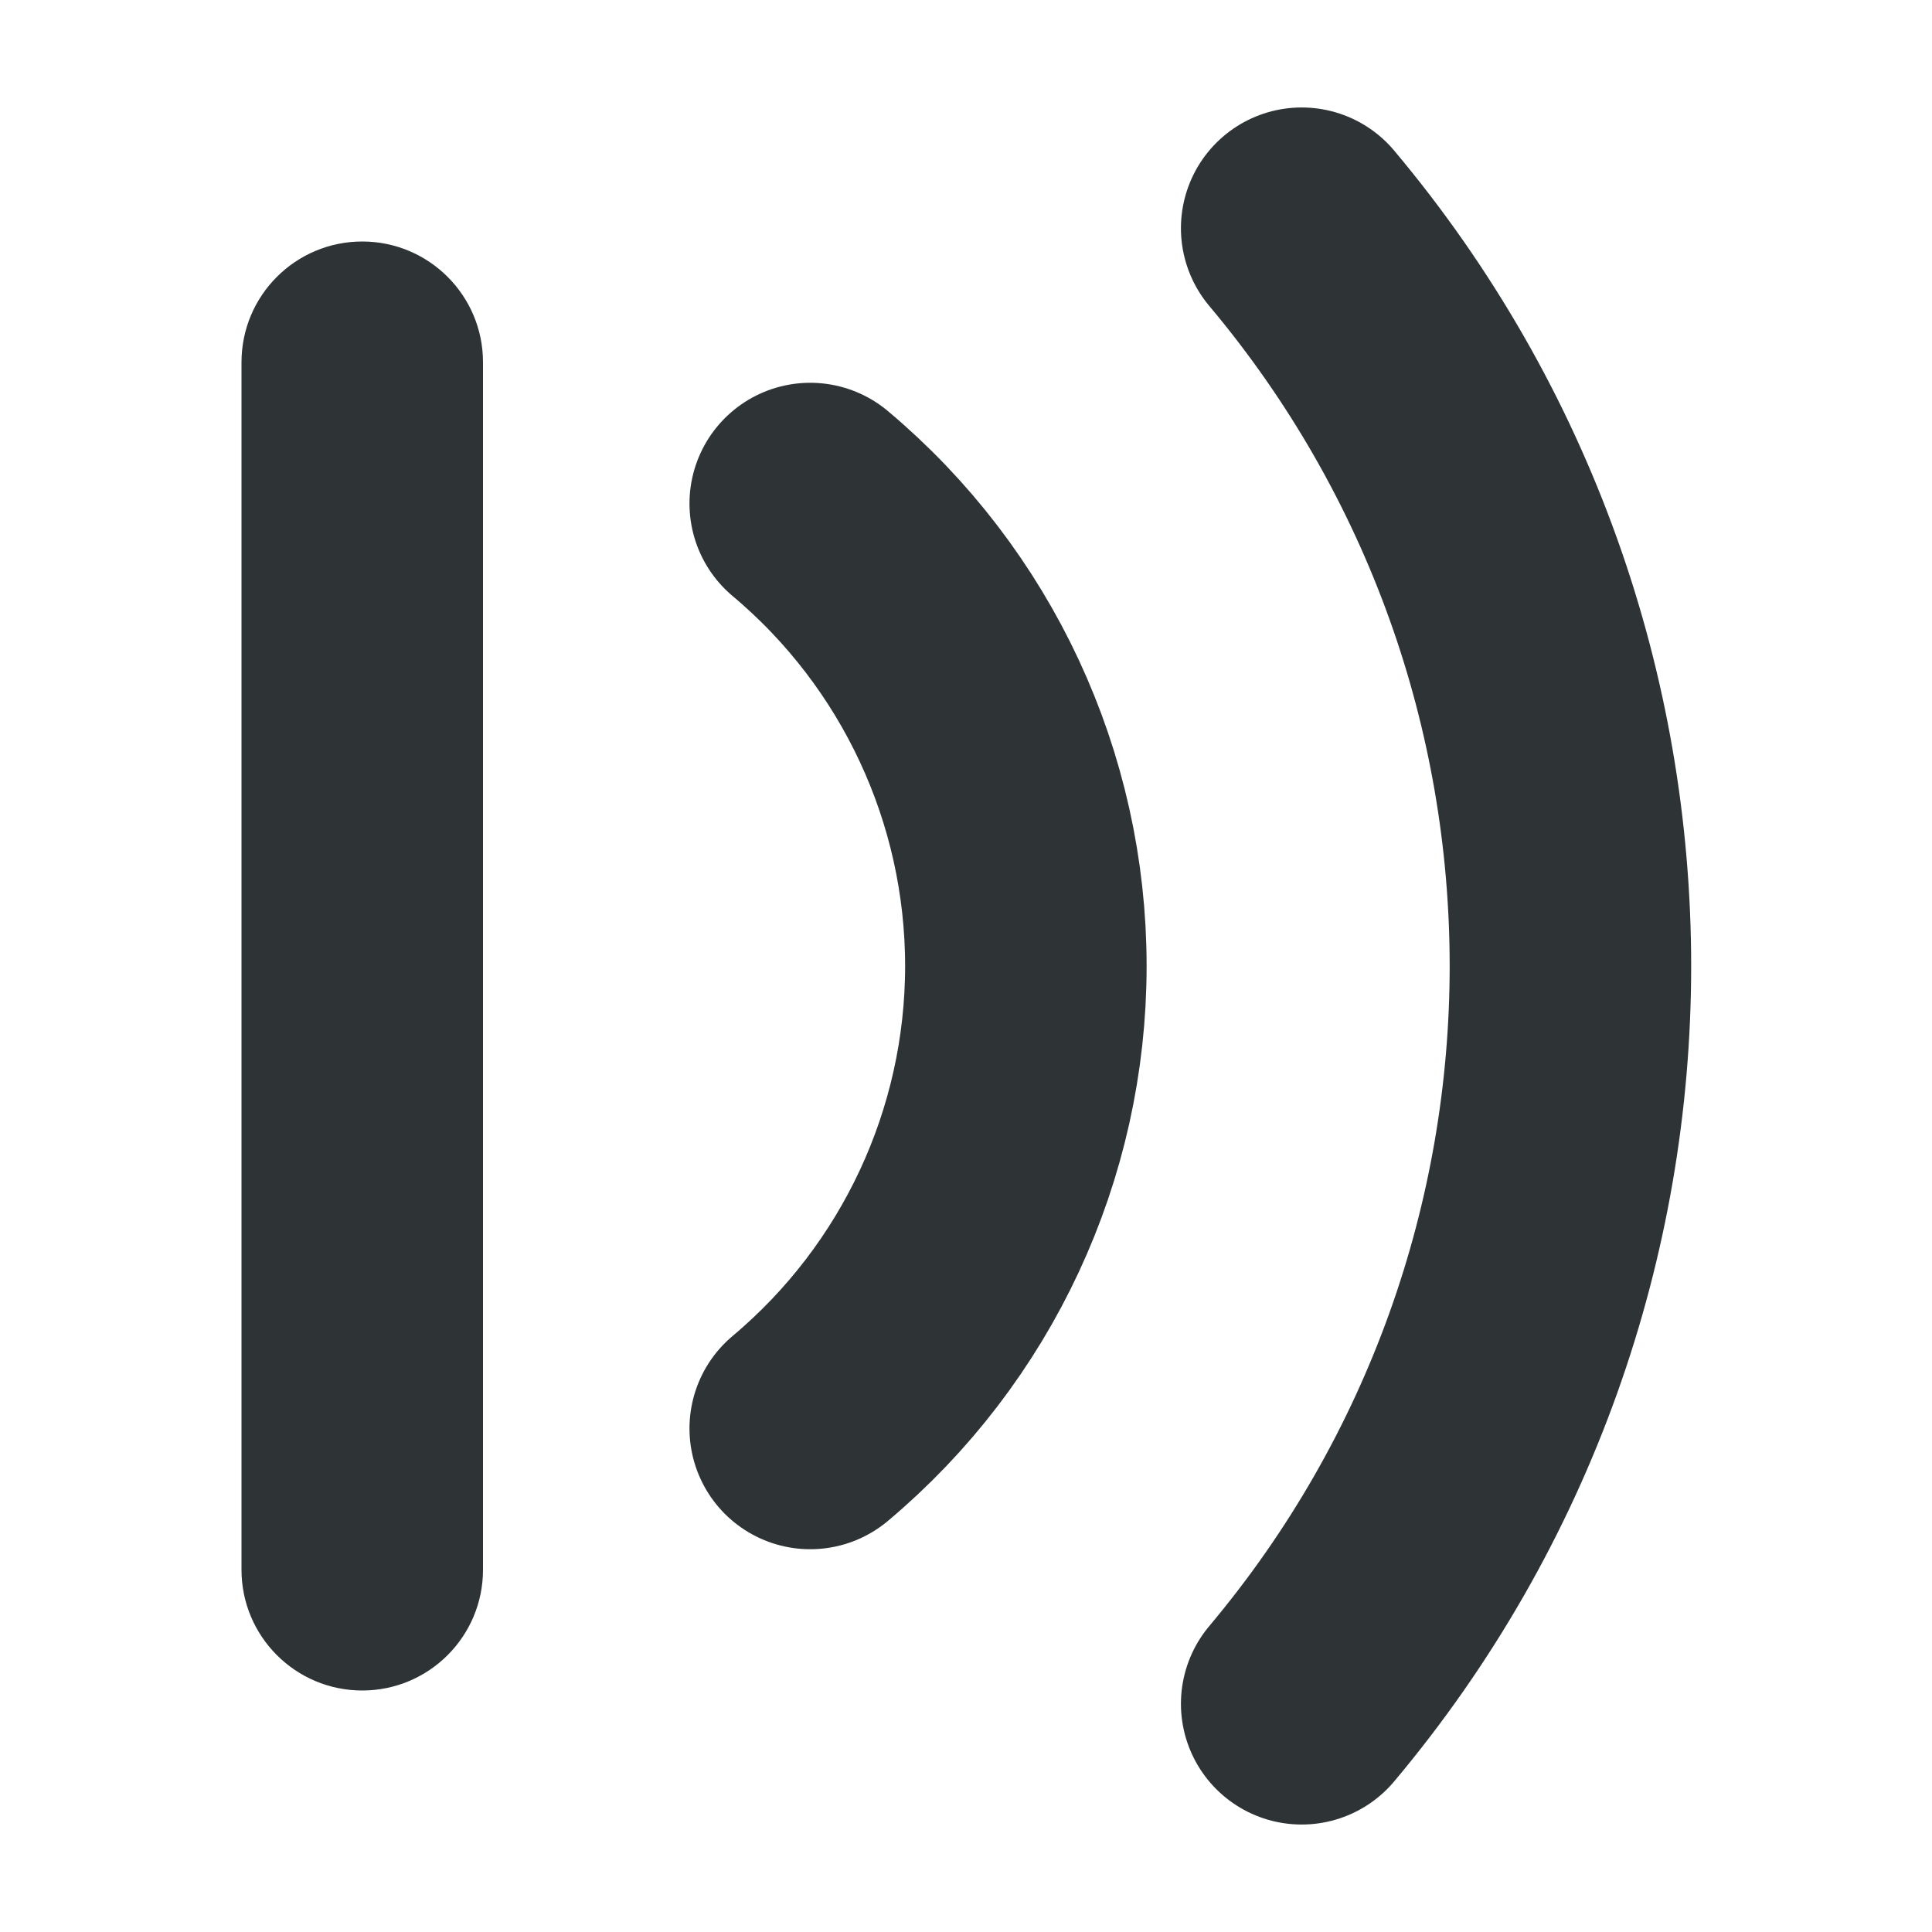
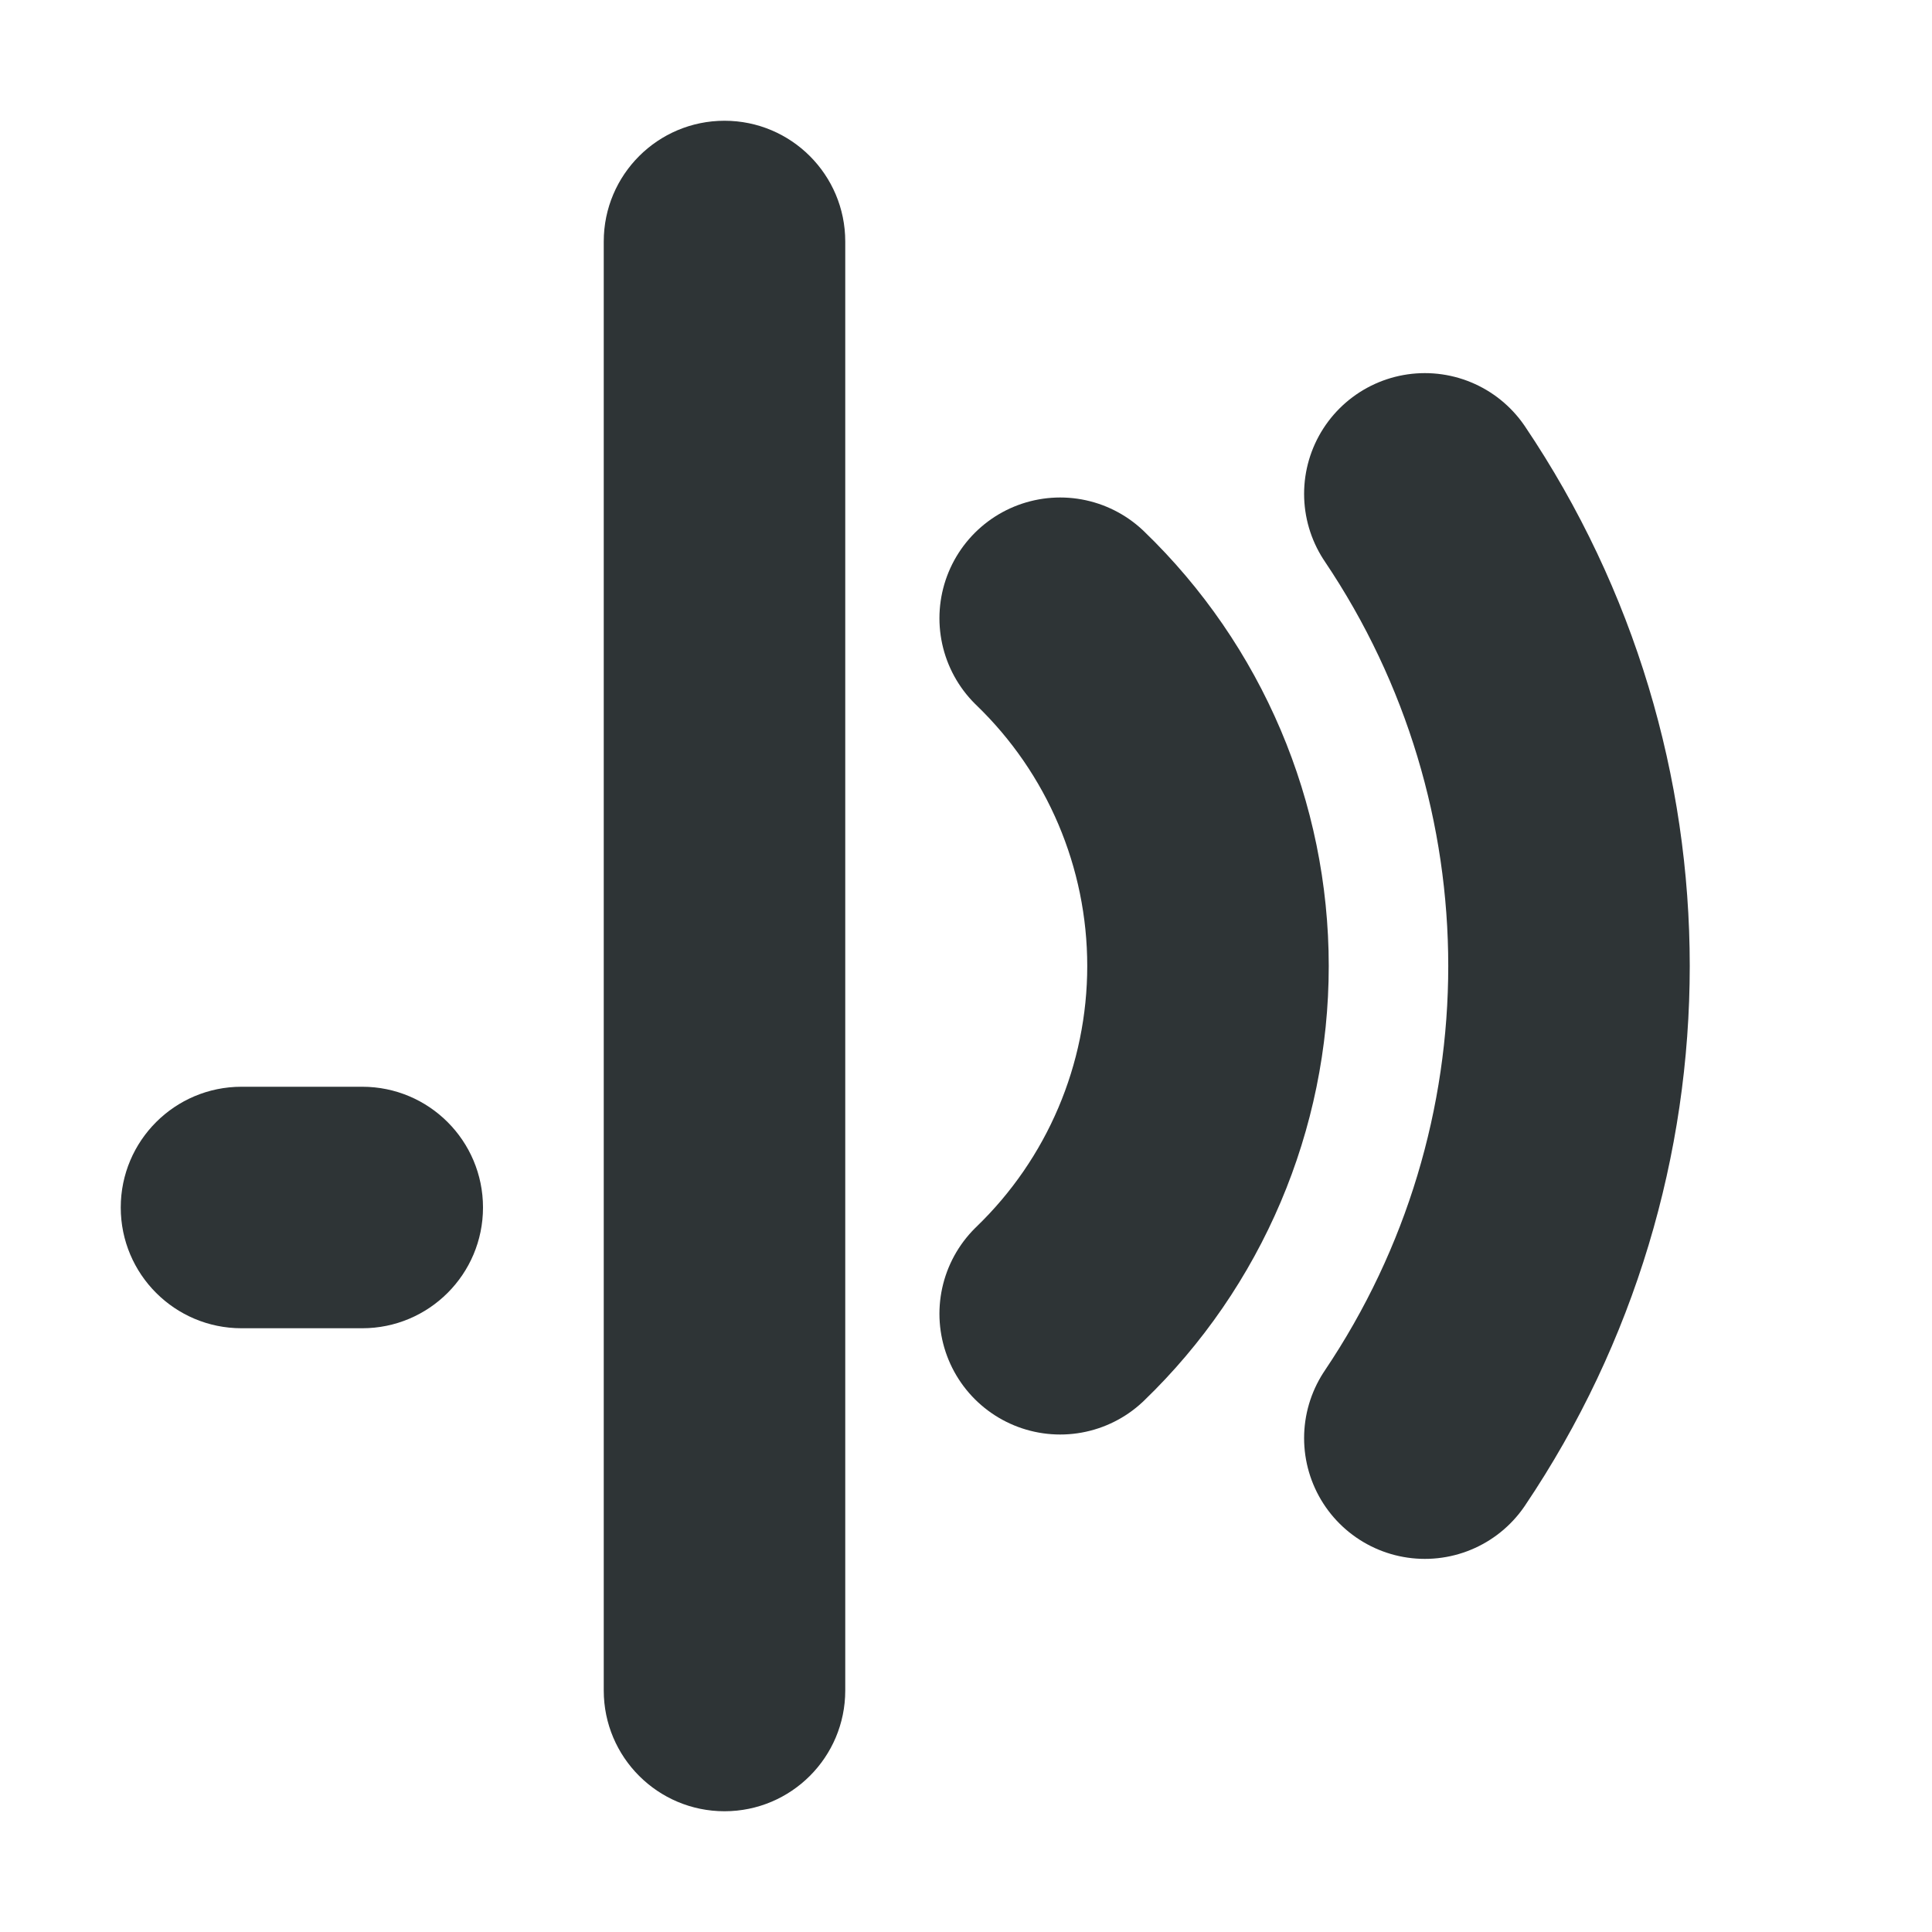
<svg xmlns="http://www.w3.org/2000/svg" width="16" height="16" viewBox="0 0 16 16">
  <g style="fill:#2e3436;stroke:#2e3436">
-     <rect x="2" y="2" width="2" height="12" rx="1" stroke="none" />
-     <path d="M6.71 4.17A5 5 0 0 1 6.71 11.83" fill="none" stroke-width="2" stroke-linecap="round" />
-     <path d="M10.78 1.89A9.5 9.5 0 0 1 10.78 14.11" fill="none" stroke-width="2" stroke-linecap="round" />
+     <rect x="1" y="9" width="3" height="2" rx="1" stroke="none" />
+     <rect x="5" y="1" width="2" height="14" rx="1" stroke="none" />
+     <path d="M8.78 5.12A4 4 0 0 1 8.78 10.88" fill="none" stroke-width="2" stroke-linecap="round" />
+     <path d="M11.80 4.09A7 7 0 0 1 11.80 11.91" fill="none" stroke-width="2" stroke-linecap="round" />
  </g>
</svg>
